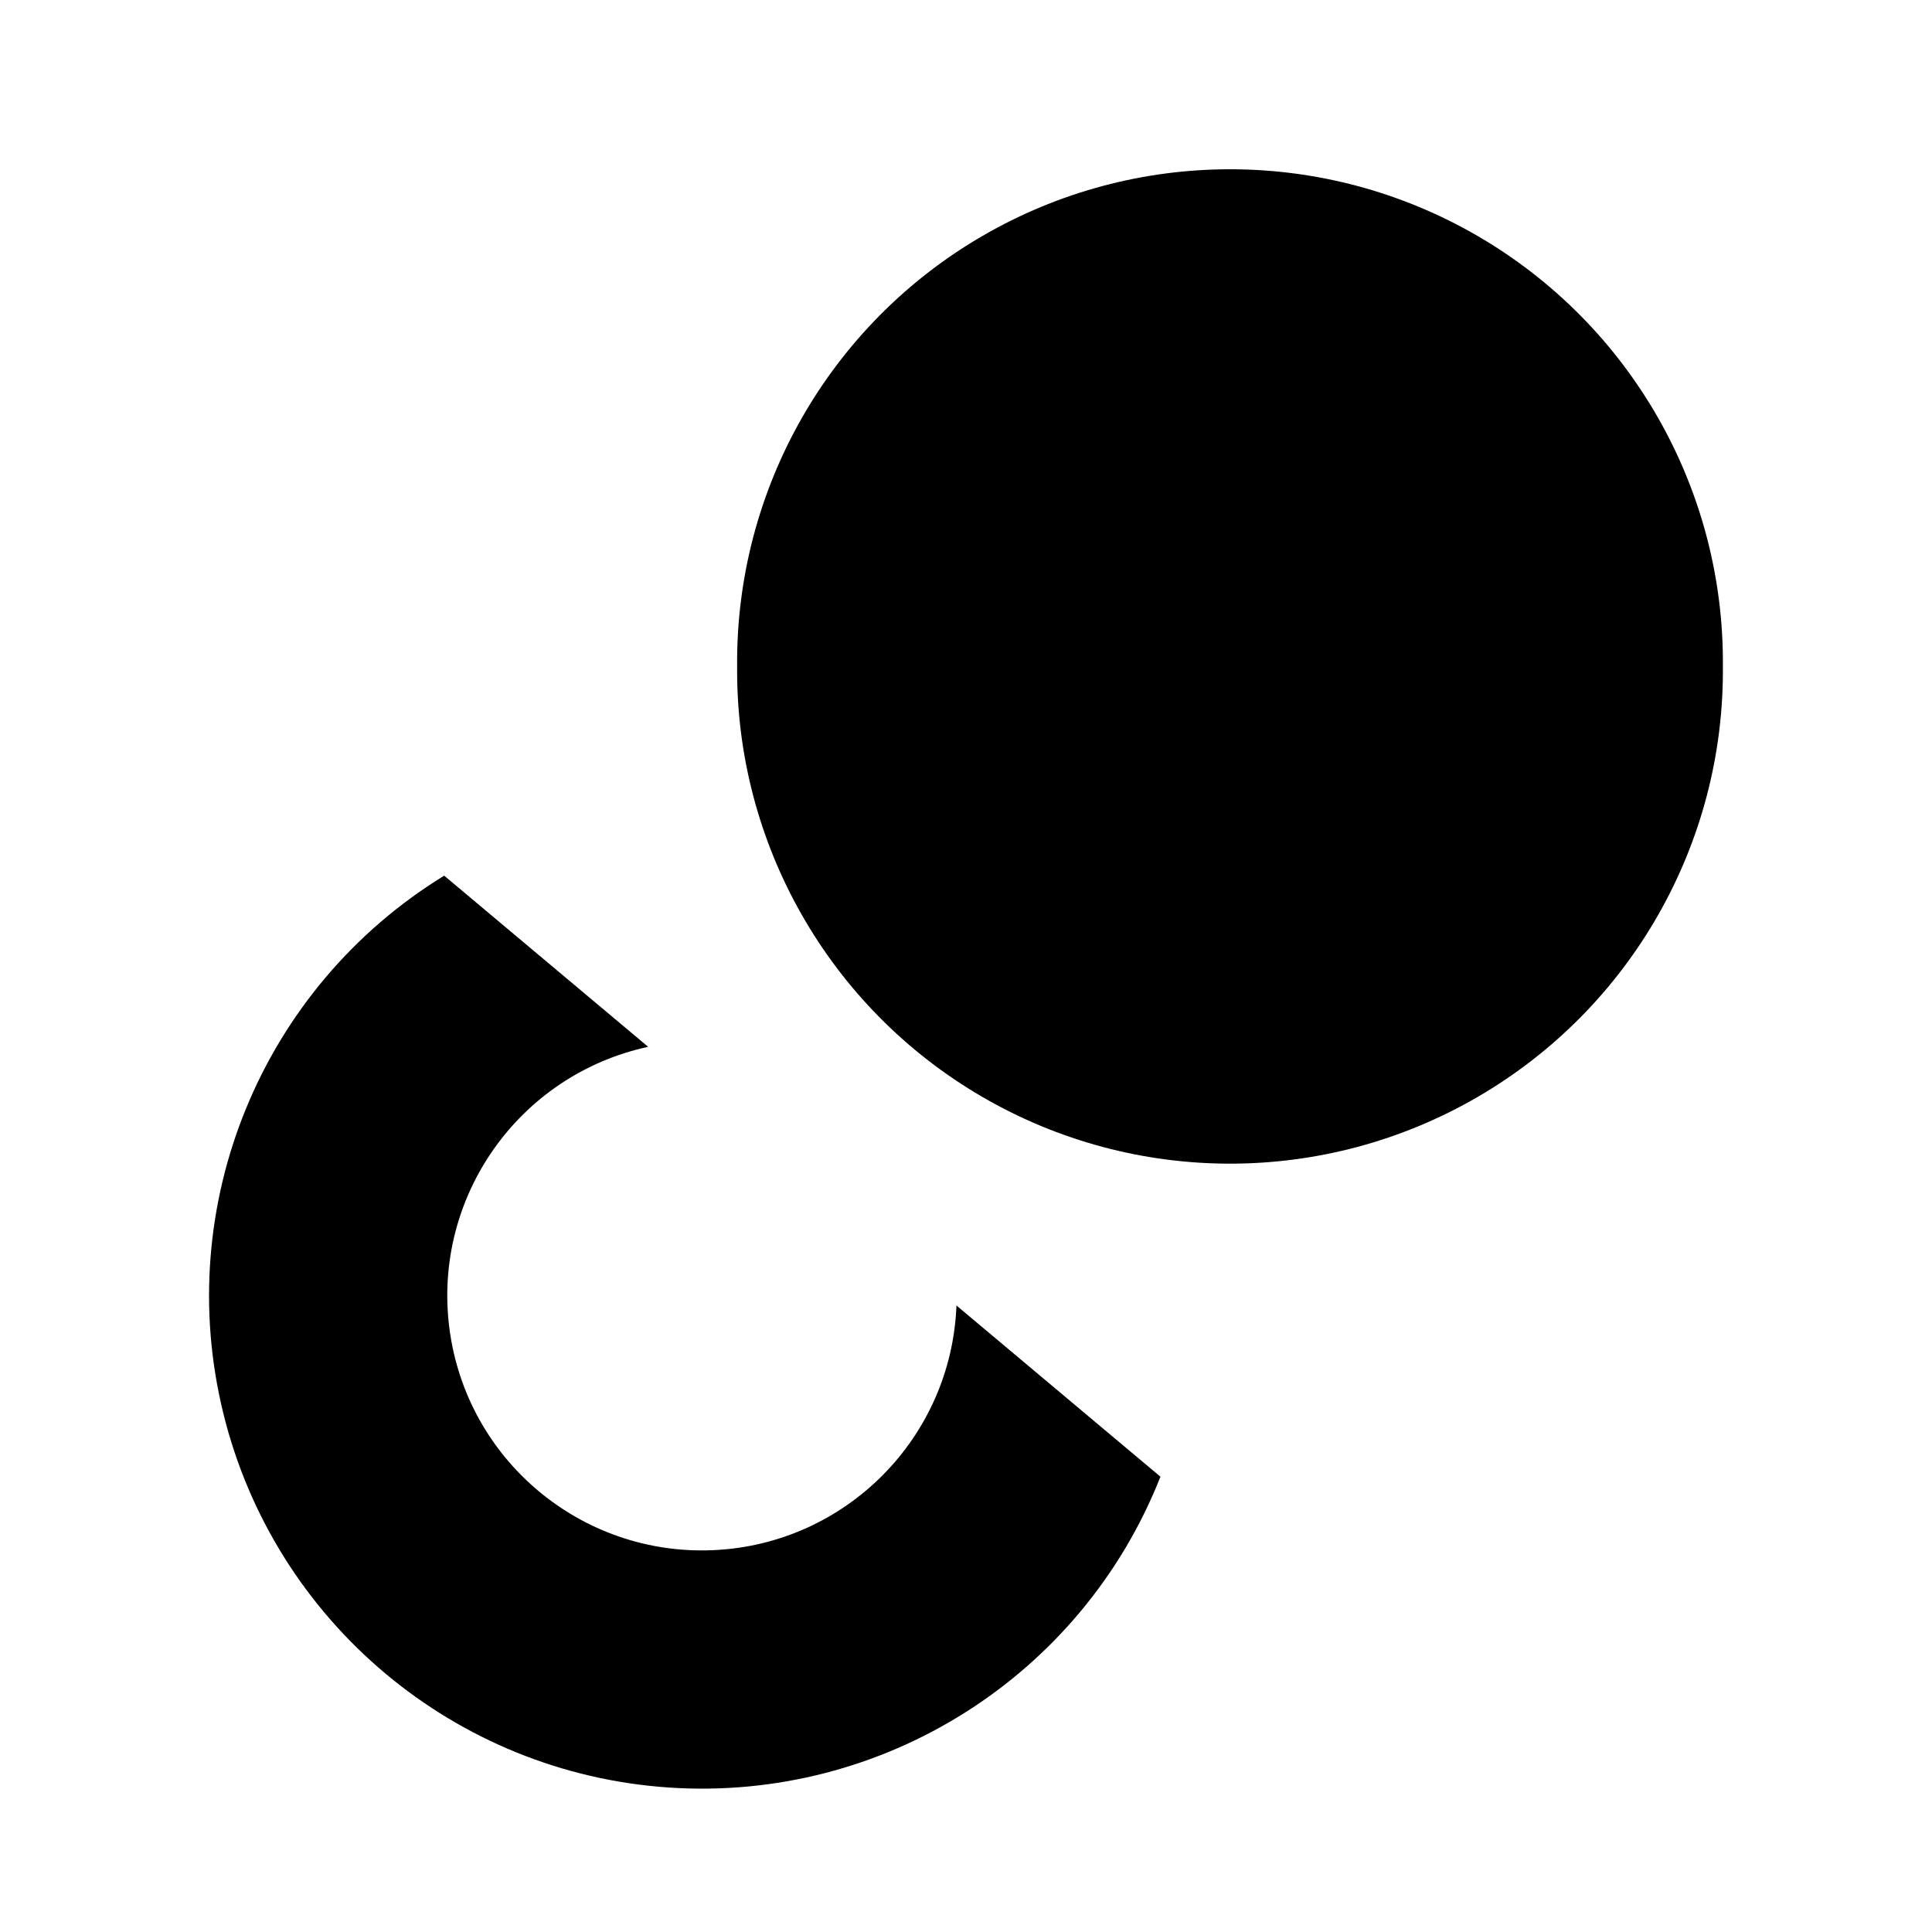
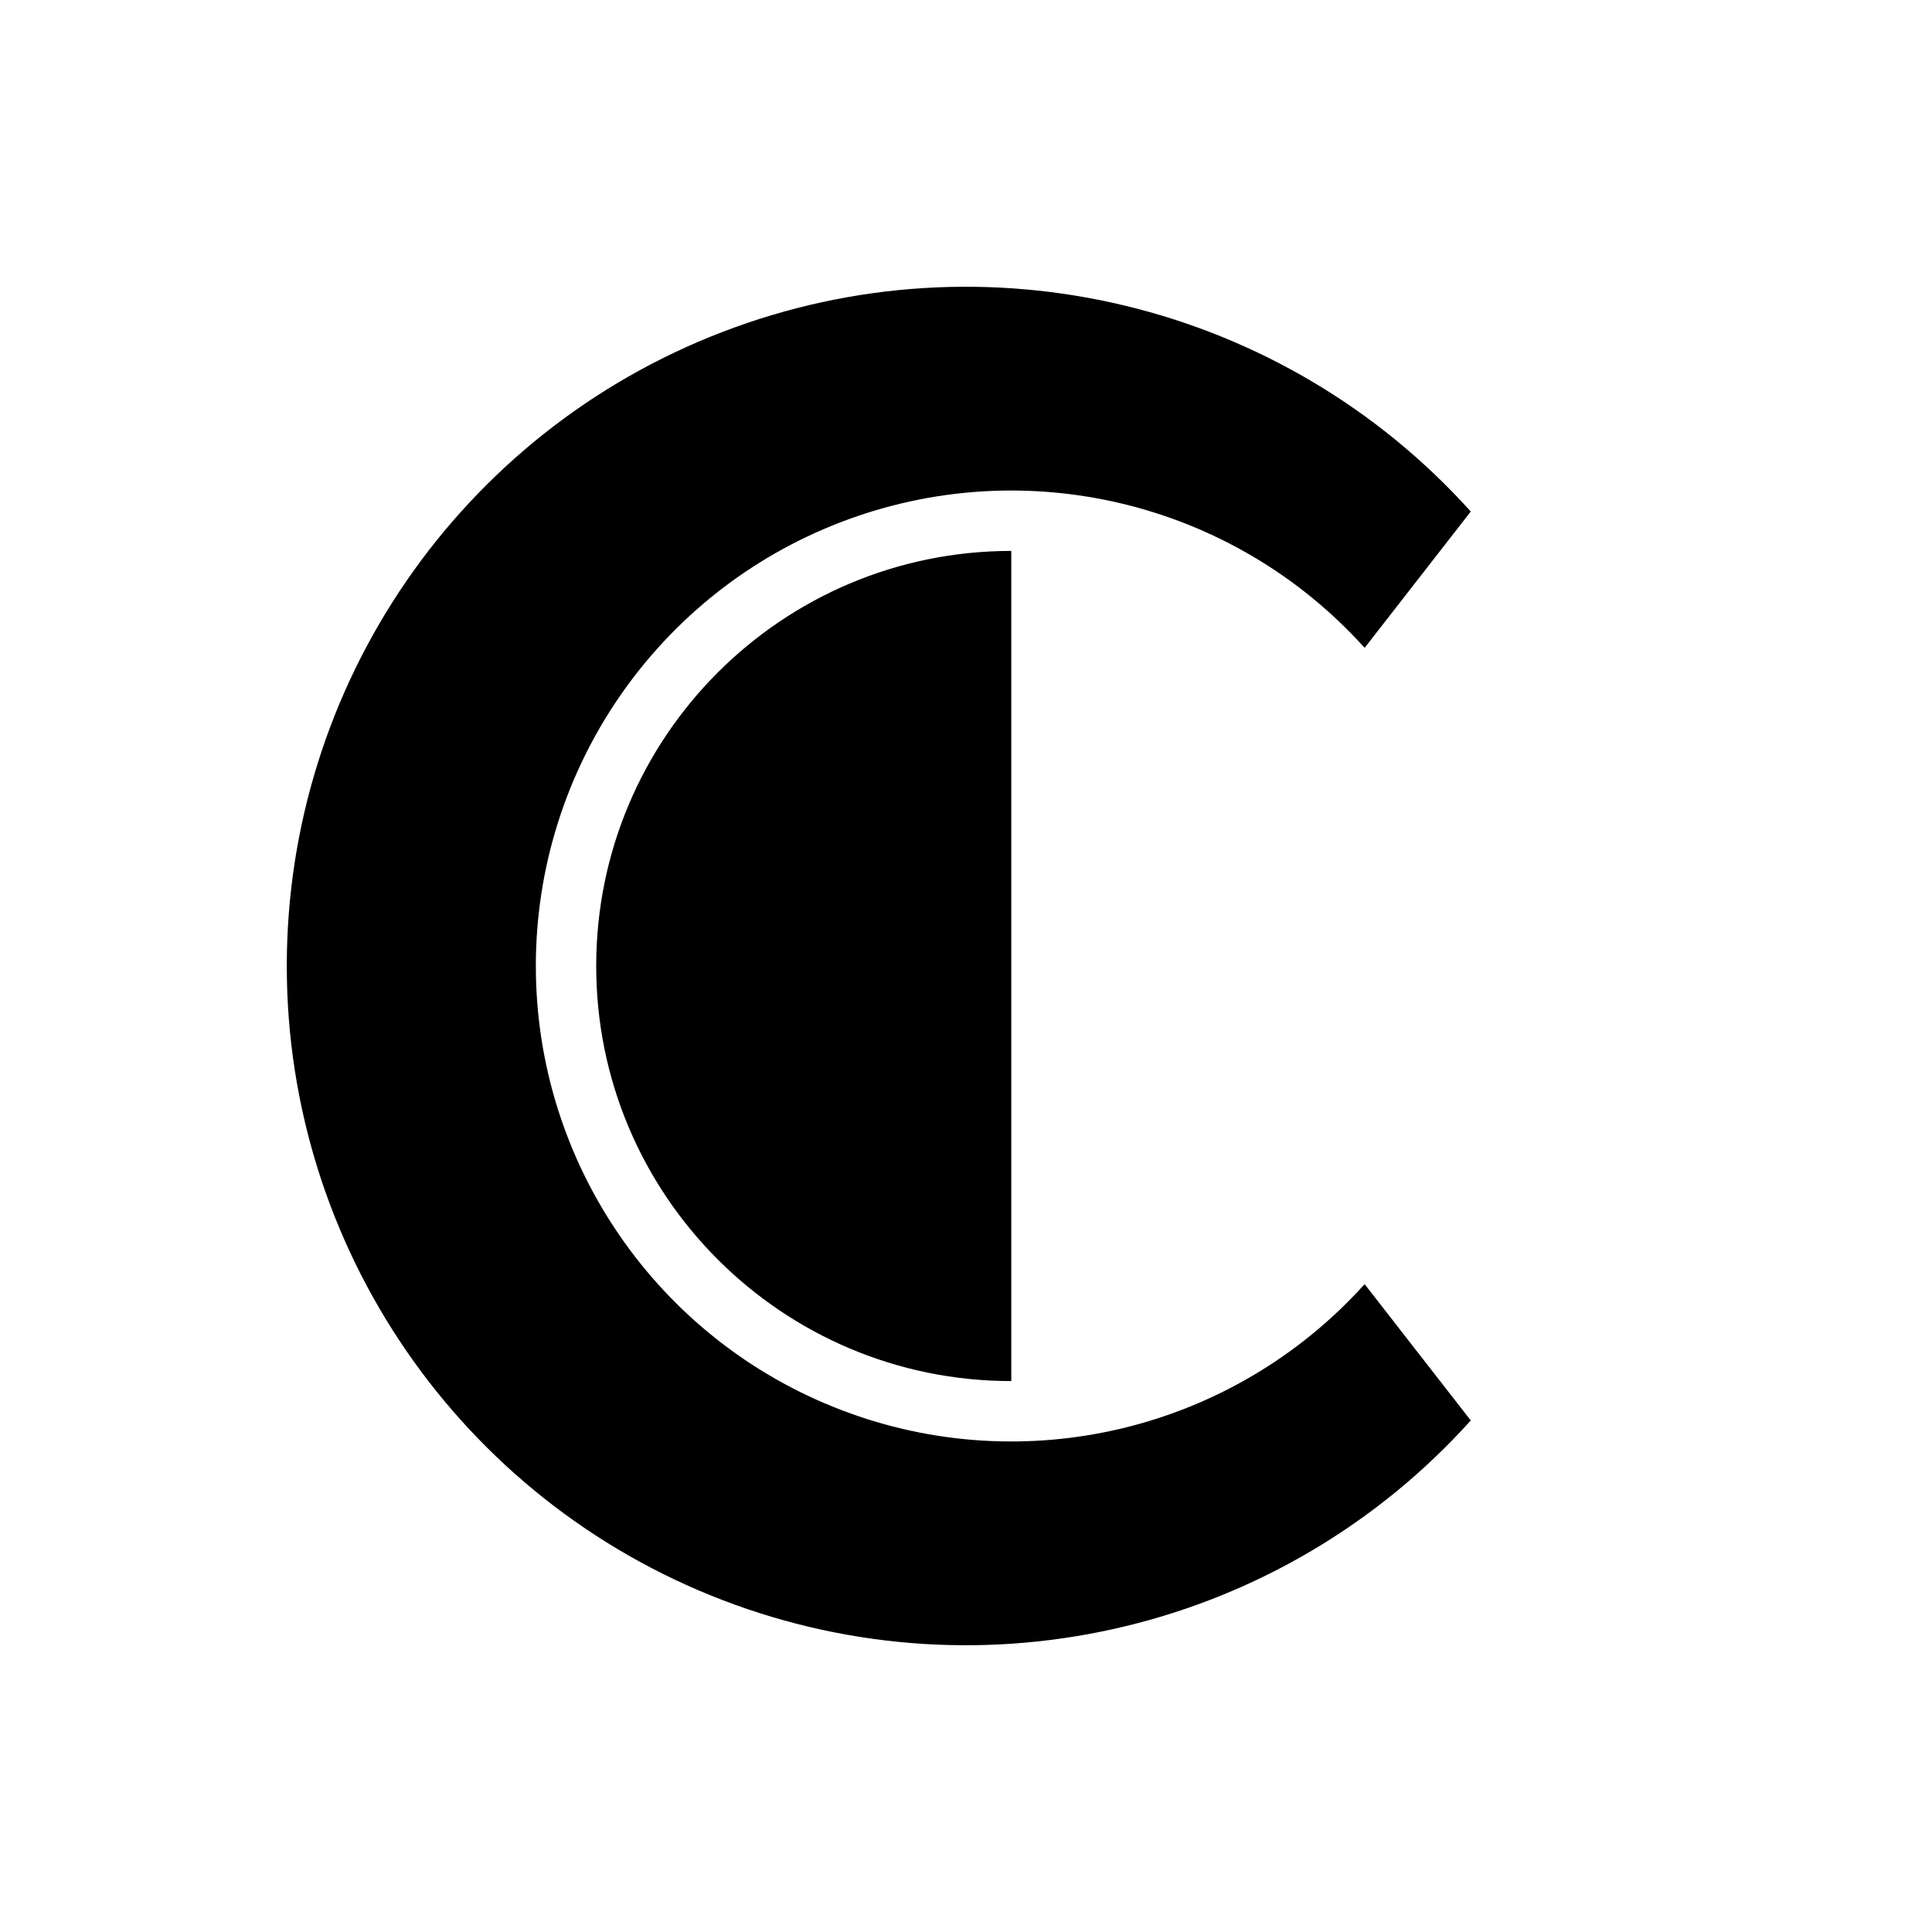
<svg xmlns="http://www.w3.org/2000/svg" viewBox="0 0 512 512" width="512" height="512" role="img" aria-labelledby="t">
-   <path fill="#000000" d="M 307.53 391.34 A 130.62 130.62 0 1 1 117.71 232.06 L 171.77 277.42 A 67.49 67.49 0 1 0 253.47 345.97 Z" />
-   <path fill="#000000" d="M 195.35 176.62 A 130.62 130.62 0 1 0 456.58 176.62 A 130.62 130.62 0 1 0 195.35 176.62 Z" />
+   <path d="M 389.77 135.56 A 180 180 0 1 0 389.77 376.44 L 361.64 340.31 A 126 126 0 1 1 361.64 171.69 Z" fill="#000000" />
+   <path d="M 268 146 A 110 110 0 0 0 268 366 Z" fill="#000000" />
</svg>
